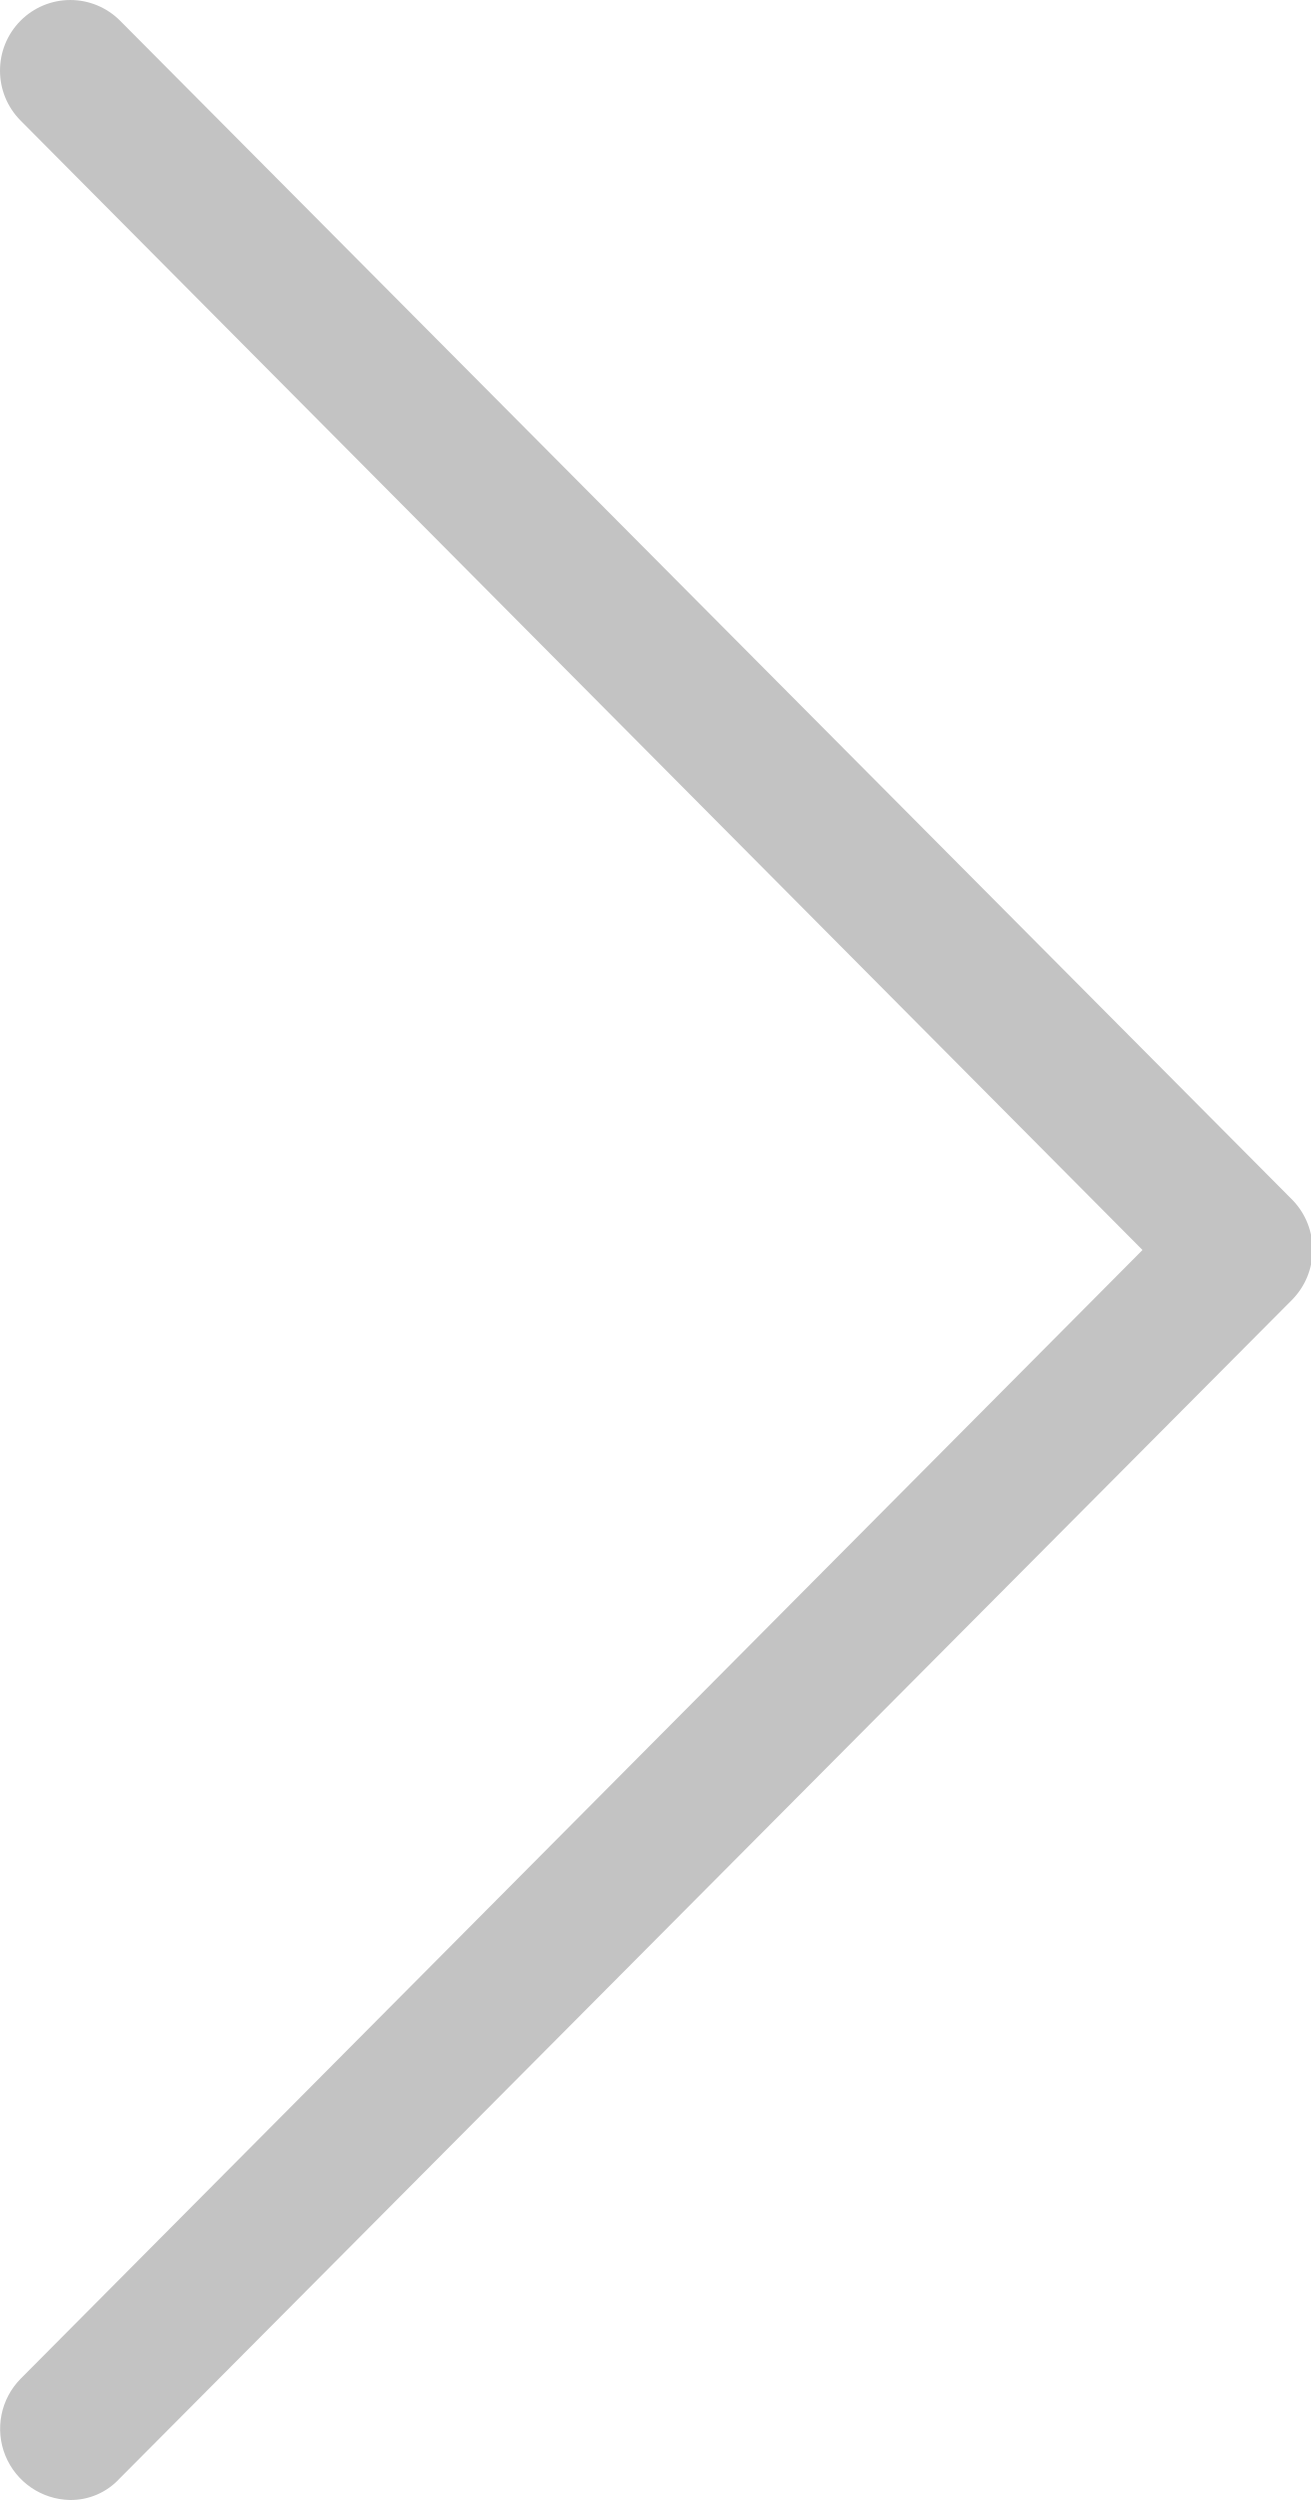
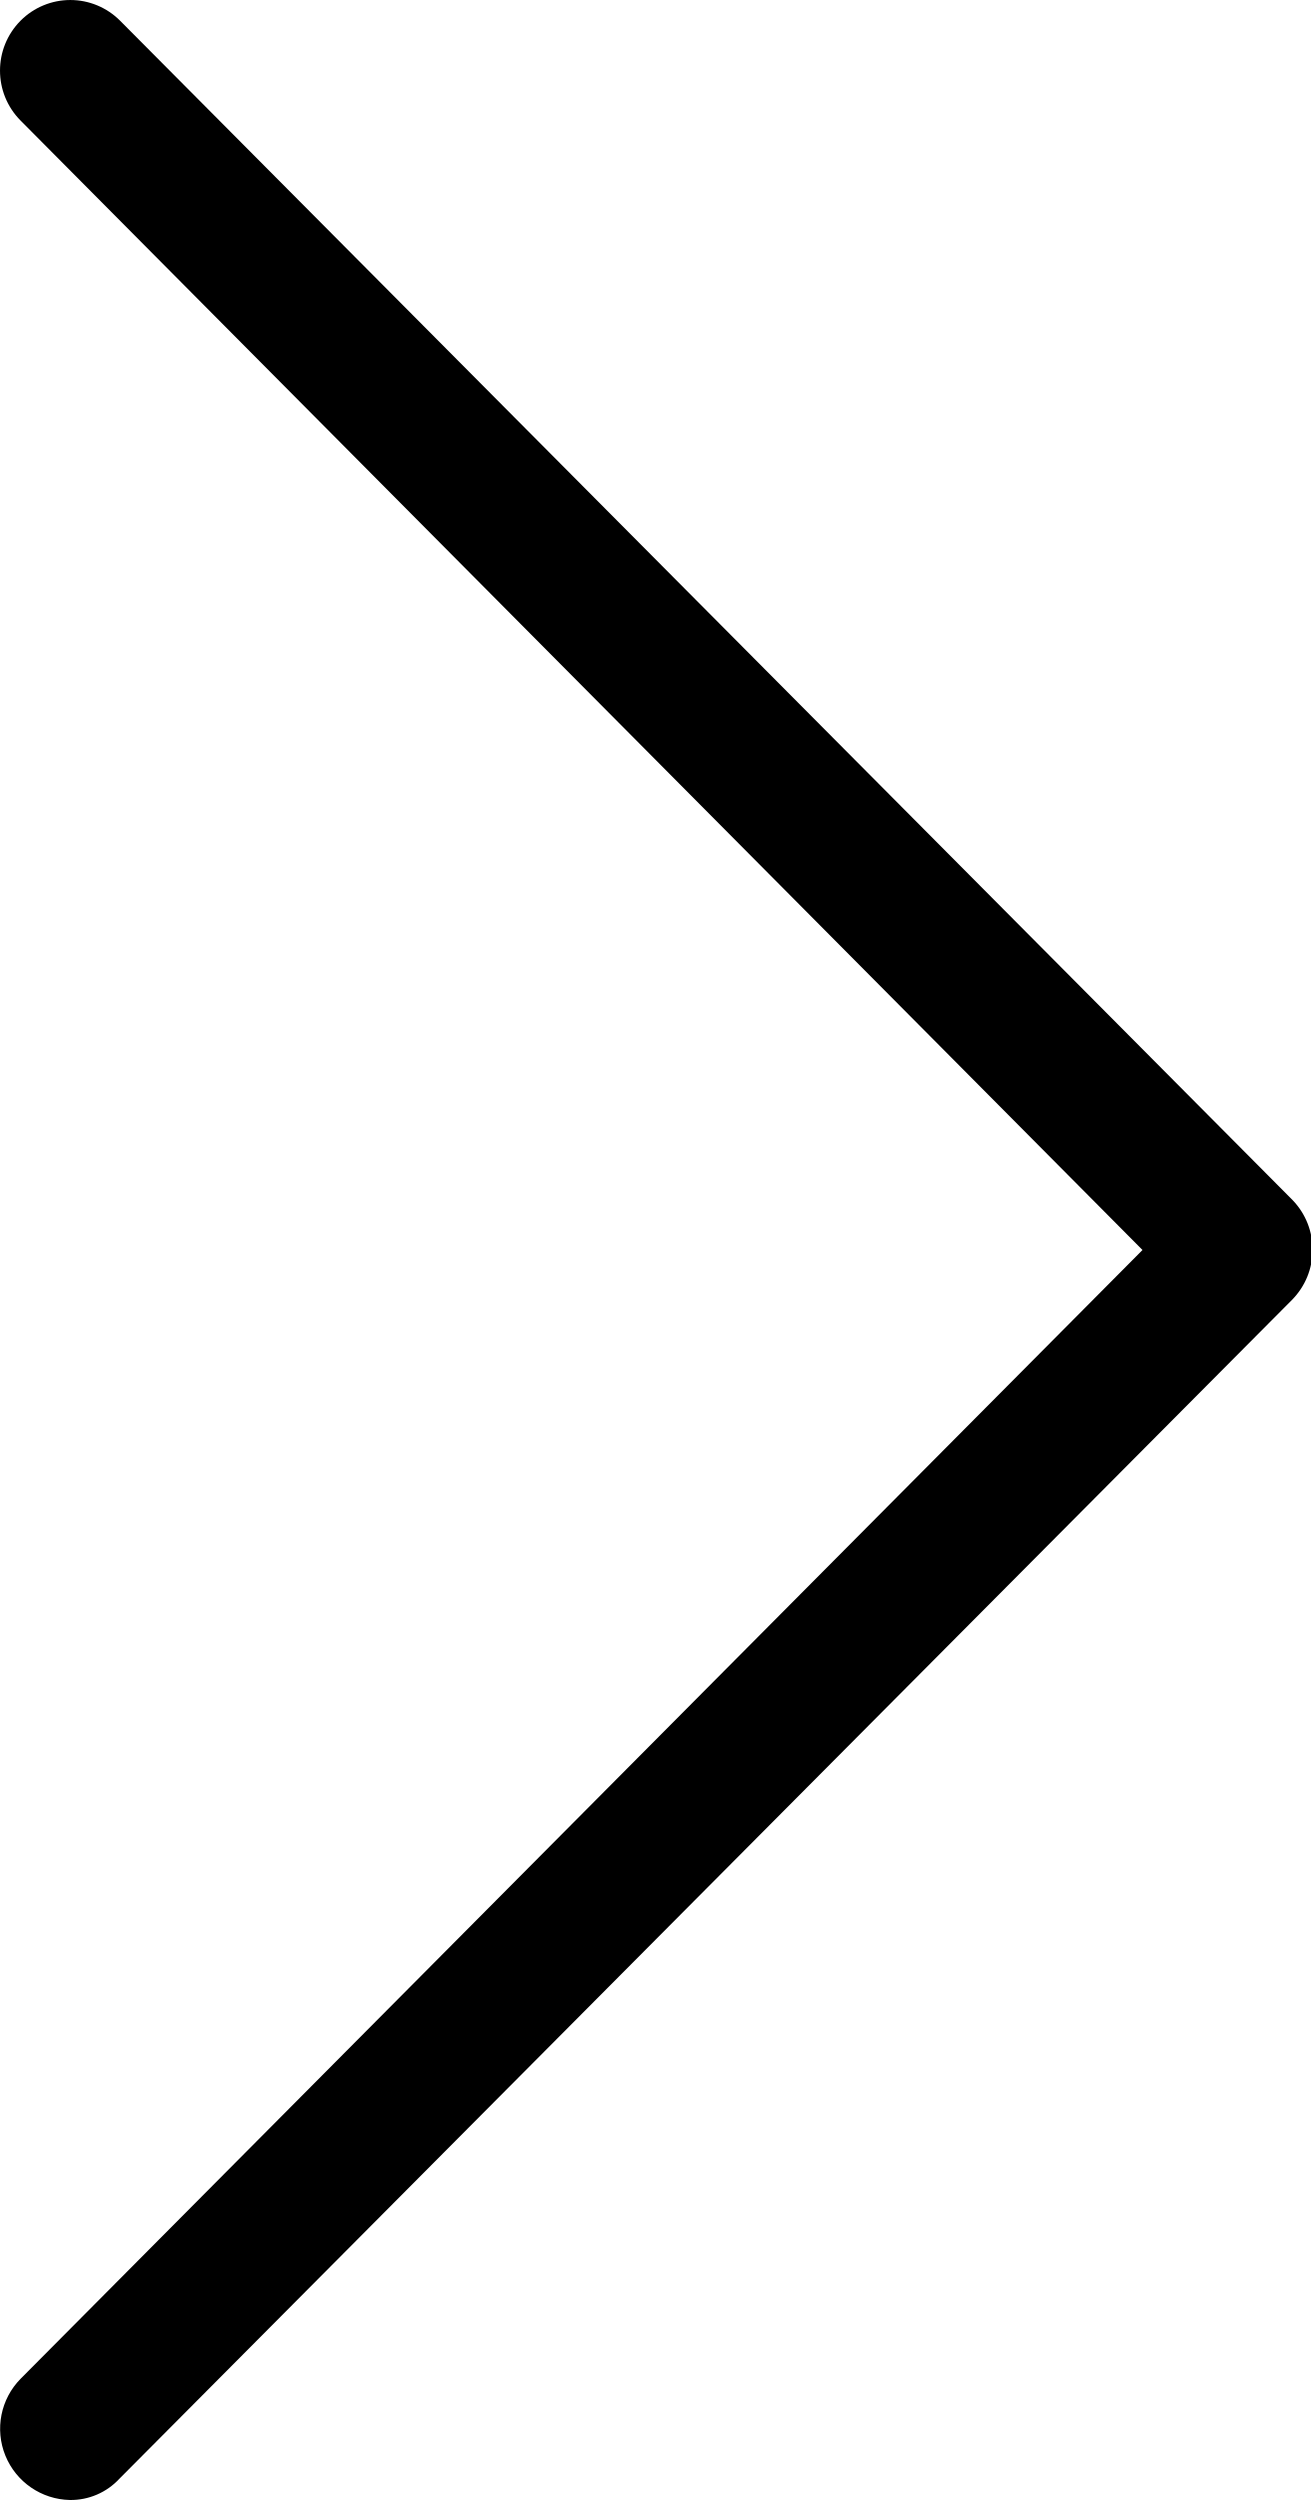
<svg xmlns="http://www.w3.org/2000/svg" width="20.97" height="40" viewBox="0 0 20.97 40">
  <defs>
-     <style>
-       .cls-1 {
-         fill: #c3c3c3;
-         fill-rule: evenodd;
-       }
-     </style>
  </defs>
  <path class="cls-1" d="M1605.68,1882.2l-18.76-18.87a1.123,1.123,0,0,0-1.59,0,1.135,1.135,0,0,0,0,1.6l17.95,18.07-17.95,18.06a1.14,1.14,0,0,0,.79,1.94,1.06,1.06,0,0,0,.79-0.34l18.76-18.86A1.144,1.144,0,0,0,1605.68,1882.2Z" transform="translate(-1585 -1863)" />
</svg>
